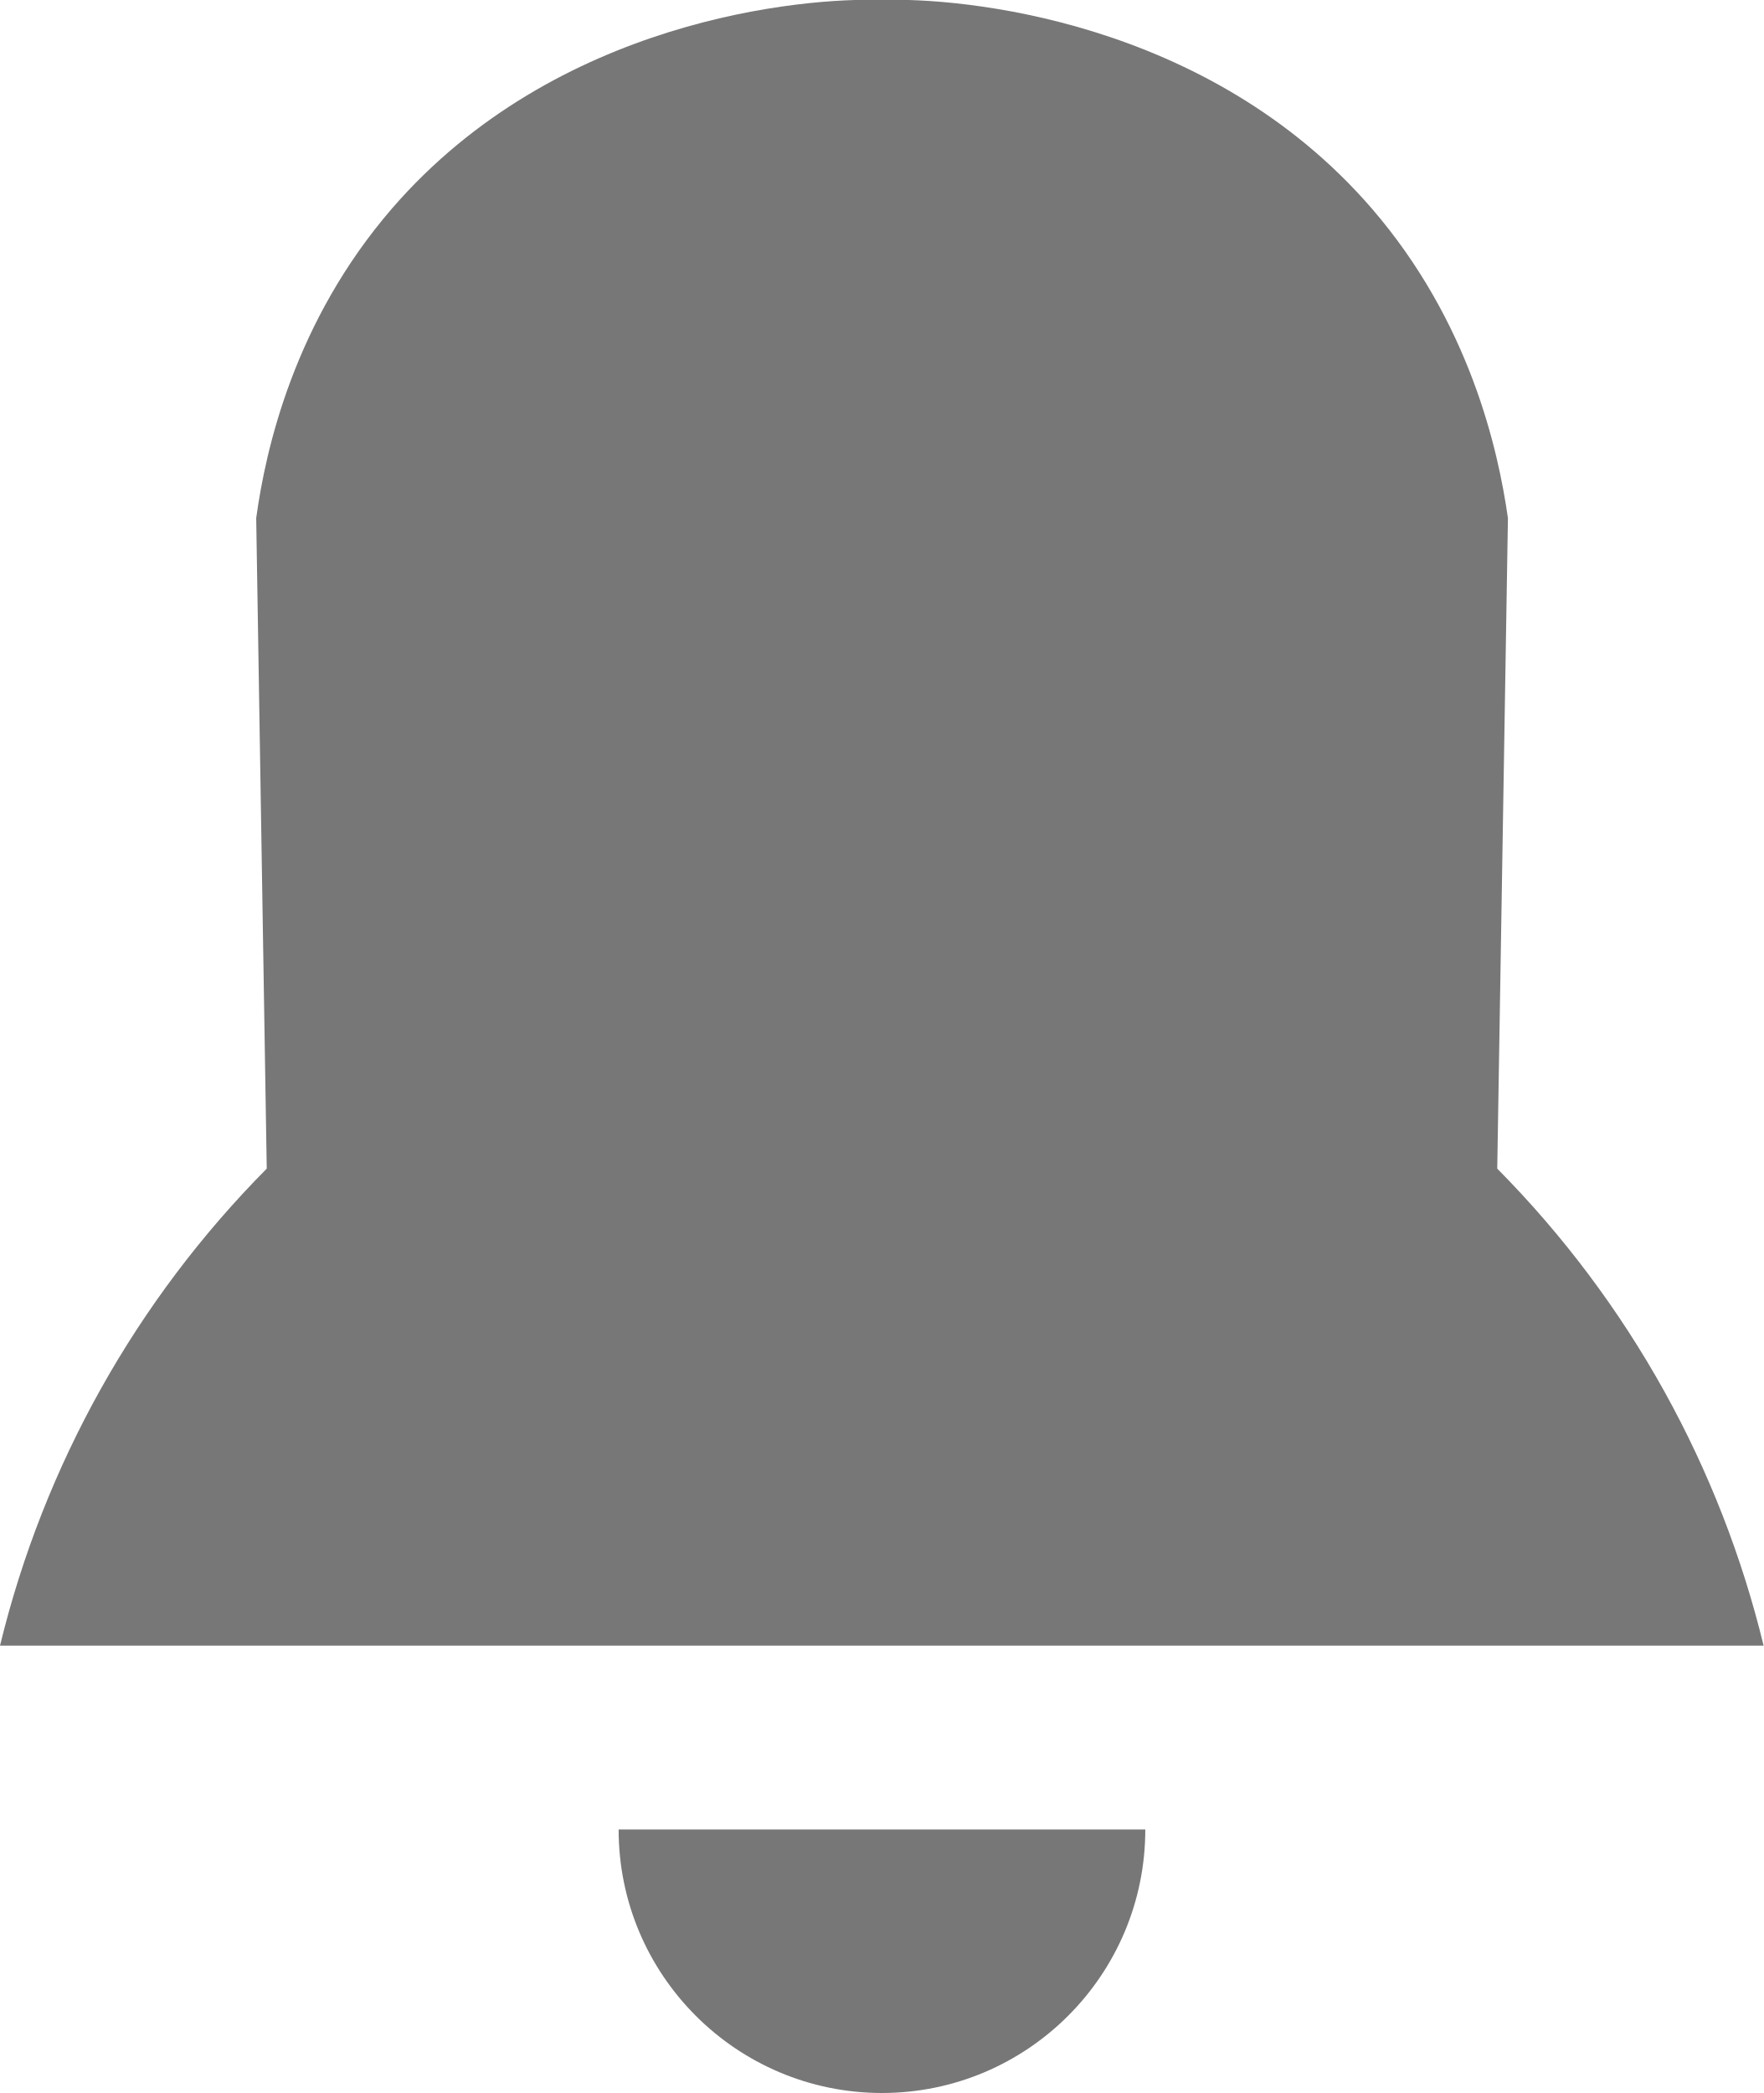
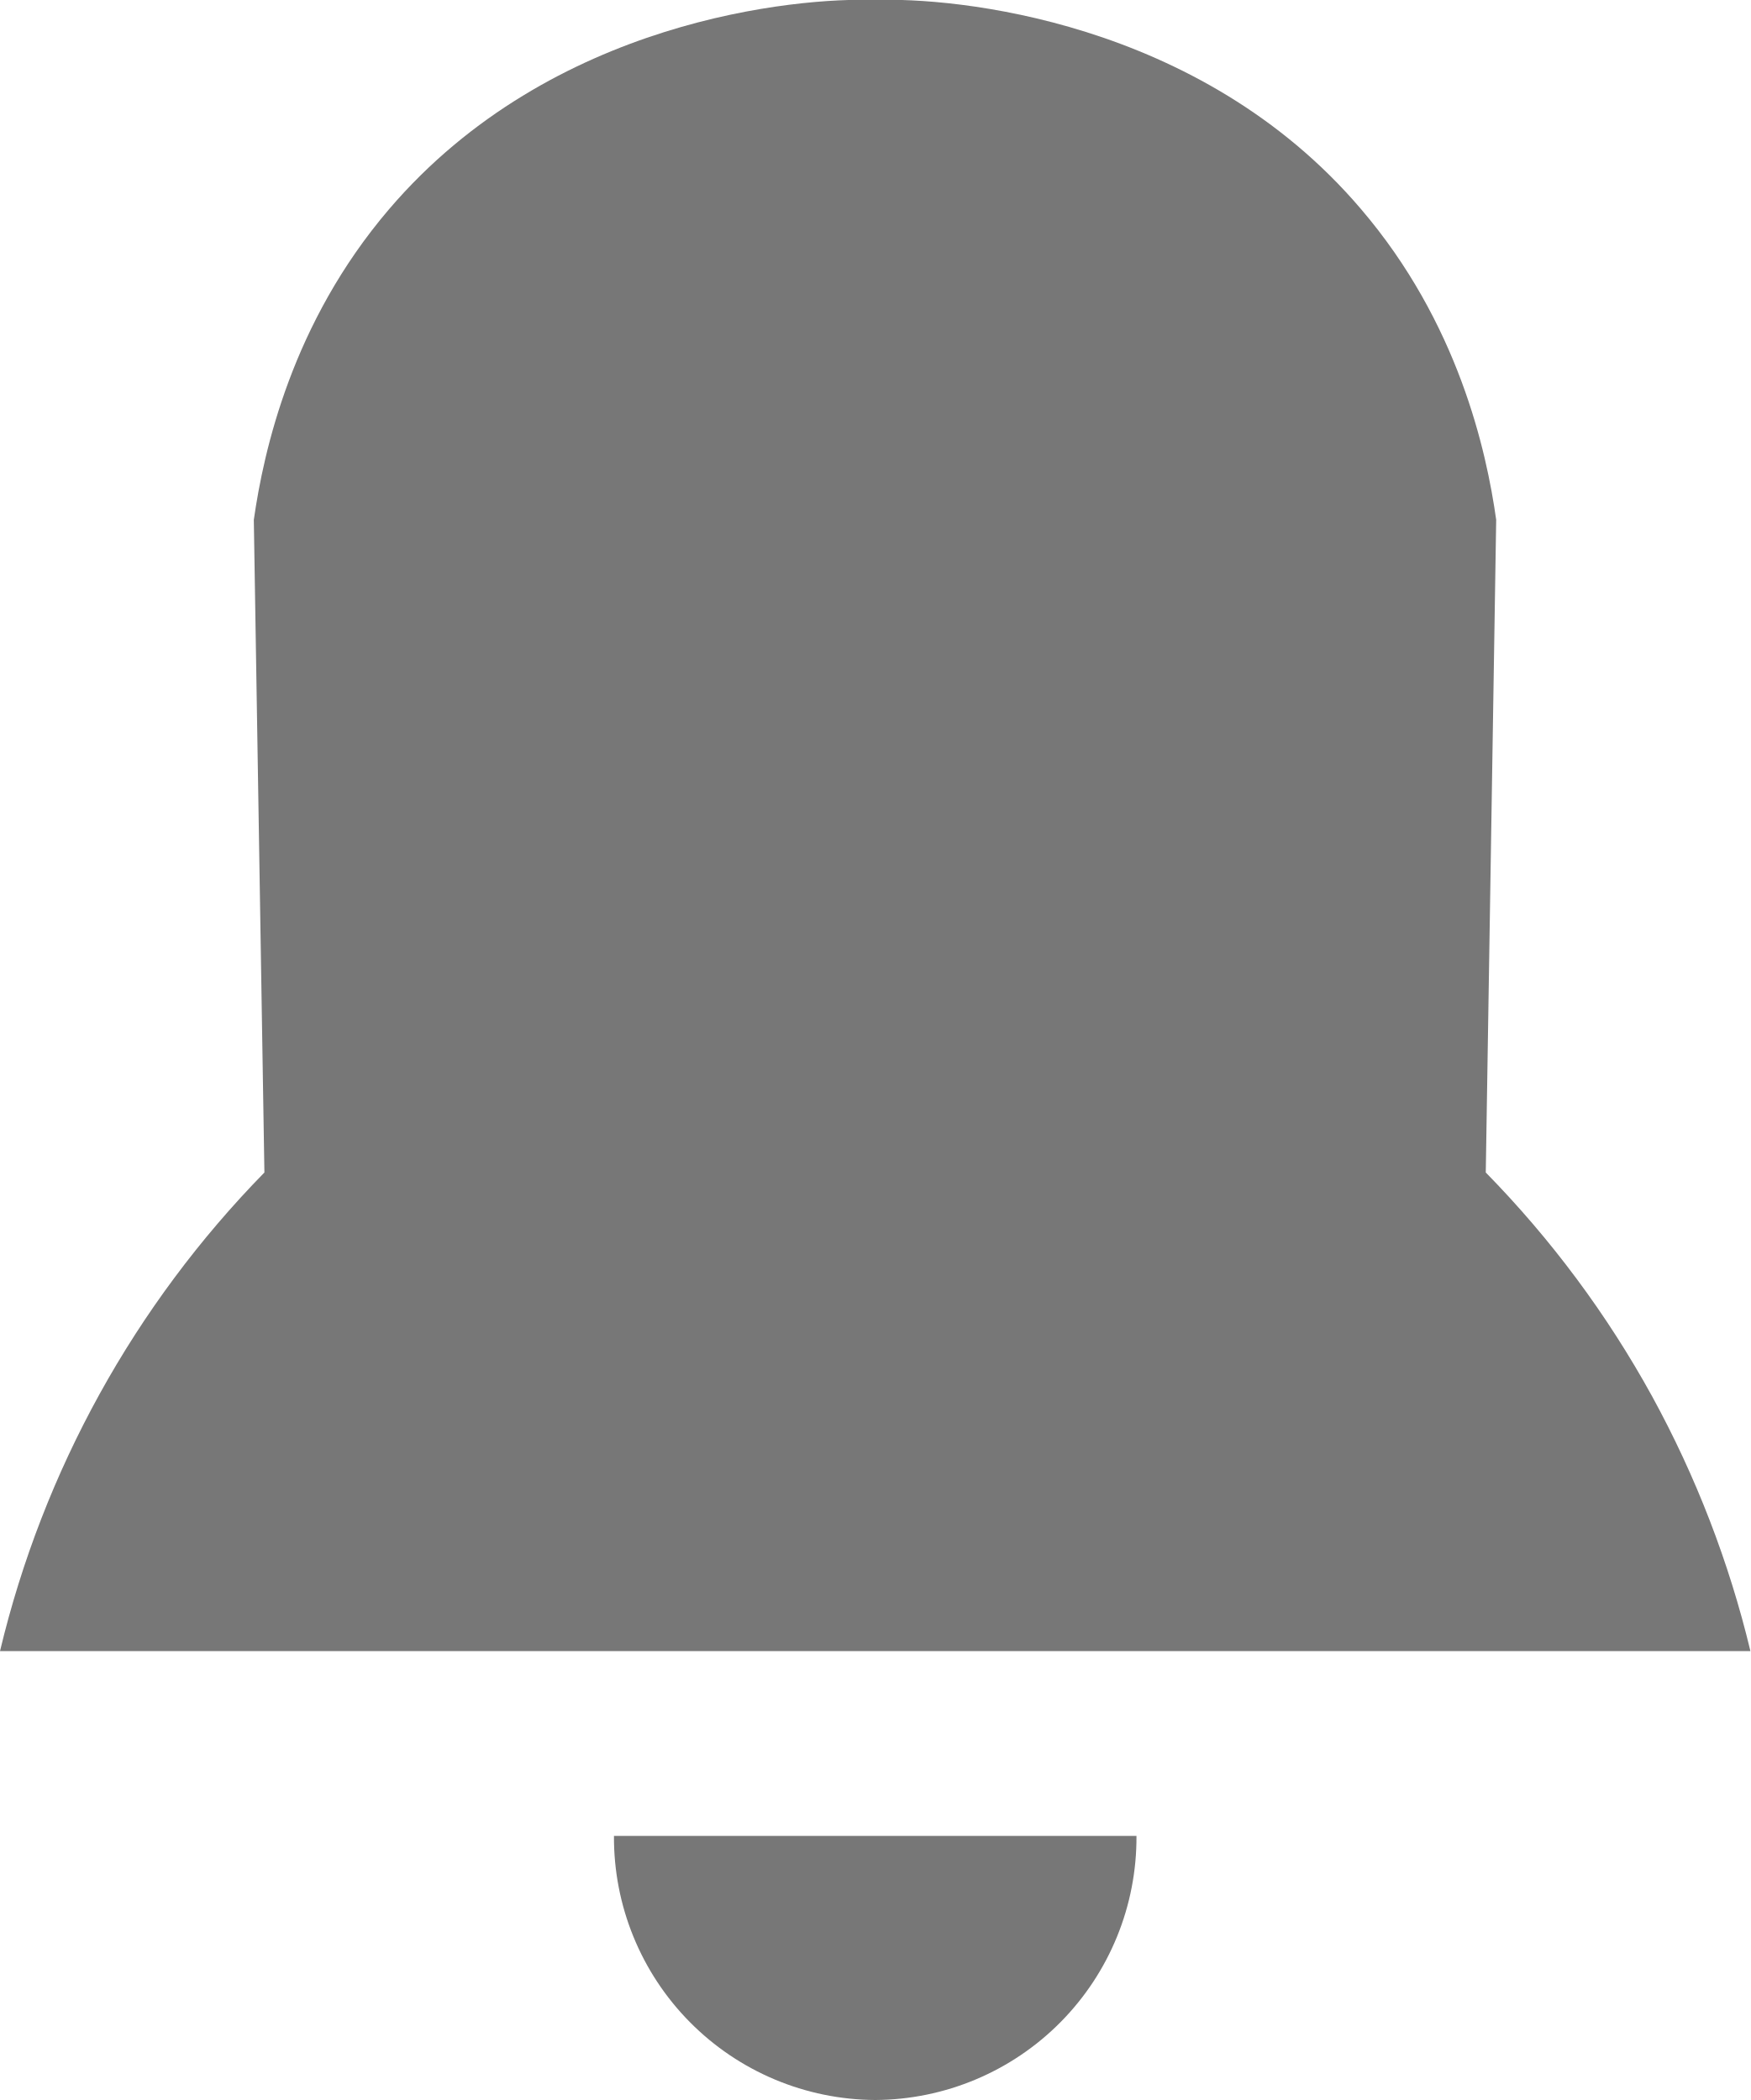
- <svg xmlns="http://www.w3.org/2000/svg" viewBox="0 0 240.93 285.93">
+ <svg xmlns="http://www.w3.org/2000/svg" viewBox="0 0 200 240">
  <defs>
    <style>.cls-1{fill:#777;}</style>
  </defs>
  <g id="Laag_2" data-name="Laag 2">
    <g id="Laag_1-2" data-name="Laag 1">
-       <path class="cls-1" d="M227.39,190.12a139.39,139.39,0,0,0-22.85-30.47L206,70.78c-1.34-9.41-5.24-26.84-18.62-42.32C165,2.57,131.19-.38,120.46,0,109.74-.38,76,2.57,53.57,28.46,40.19,43.94,36.29,61.37,35,70.78l1.44,88.87A139.21,139.21,0,0,0,0,224.82H240.93A139.37,139.37,0,0,0,227.39,190.12Z" />
-       <path class="cls-1" d="M120.46,285.93a36,36,0,0,0,36-36H84.51A36,36,0,0,0,120.46,285.93Z" />
+       <path class="cls-1" d="M188.76,159.57a117.15,117.15,0,0,0-19-25.57q.6-37.29,1.19-74.59c-1.11-7.9-4.34-22.53-15.45-35.52C137,2.16,108.9-.32,100,0,91.1-.32,63.05,2.16,44.47,23.89,33.36,36.88,30.13,51.51,29,59.41Q29.61,96.7,30.21,134A117.12,117.12,0,0,0,0,188.7H200A118,118,0,0,0,188.76,159.57Z" />
+       <path class="cls-1" d="M100,240a30,30,0,0,0,29.85-30.18H70.15A30,30,0,0,0,100,240Z" />
    </g>
  </g>
</svg>
